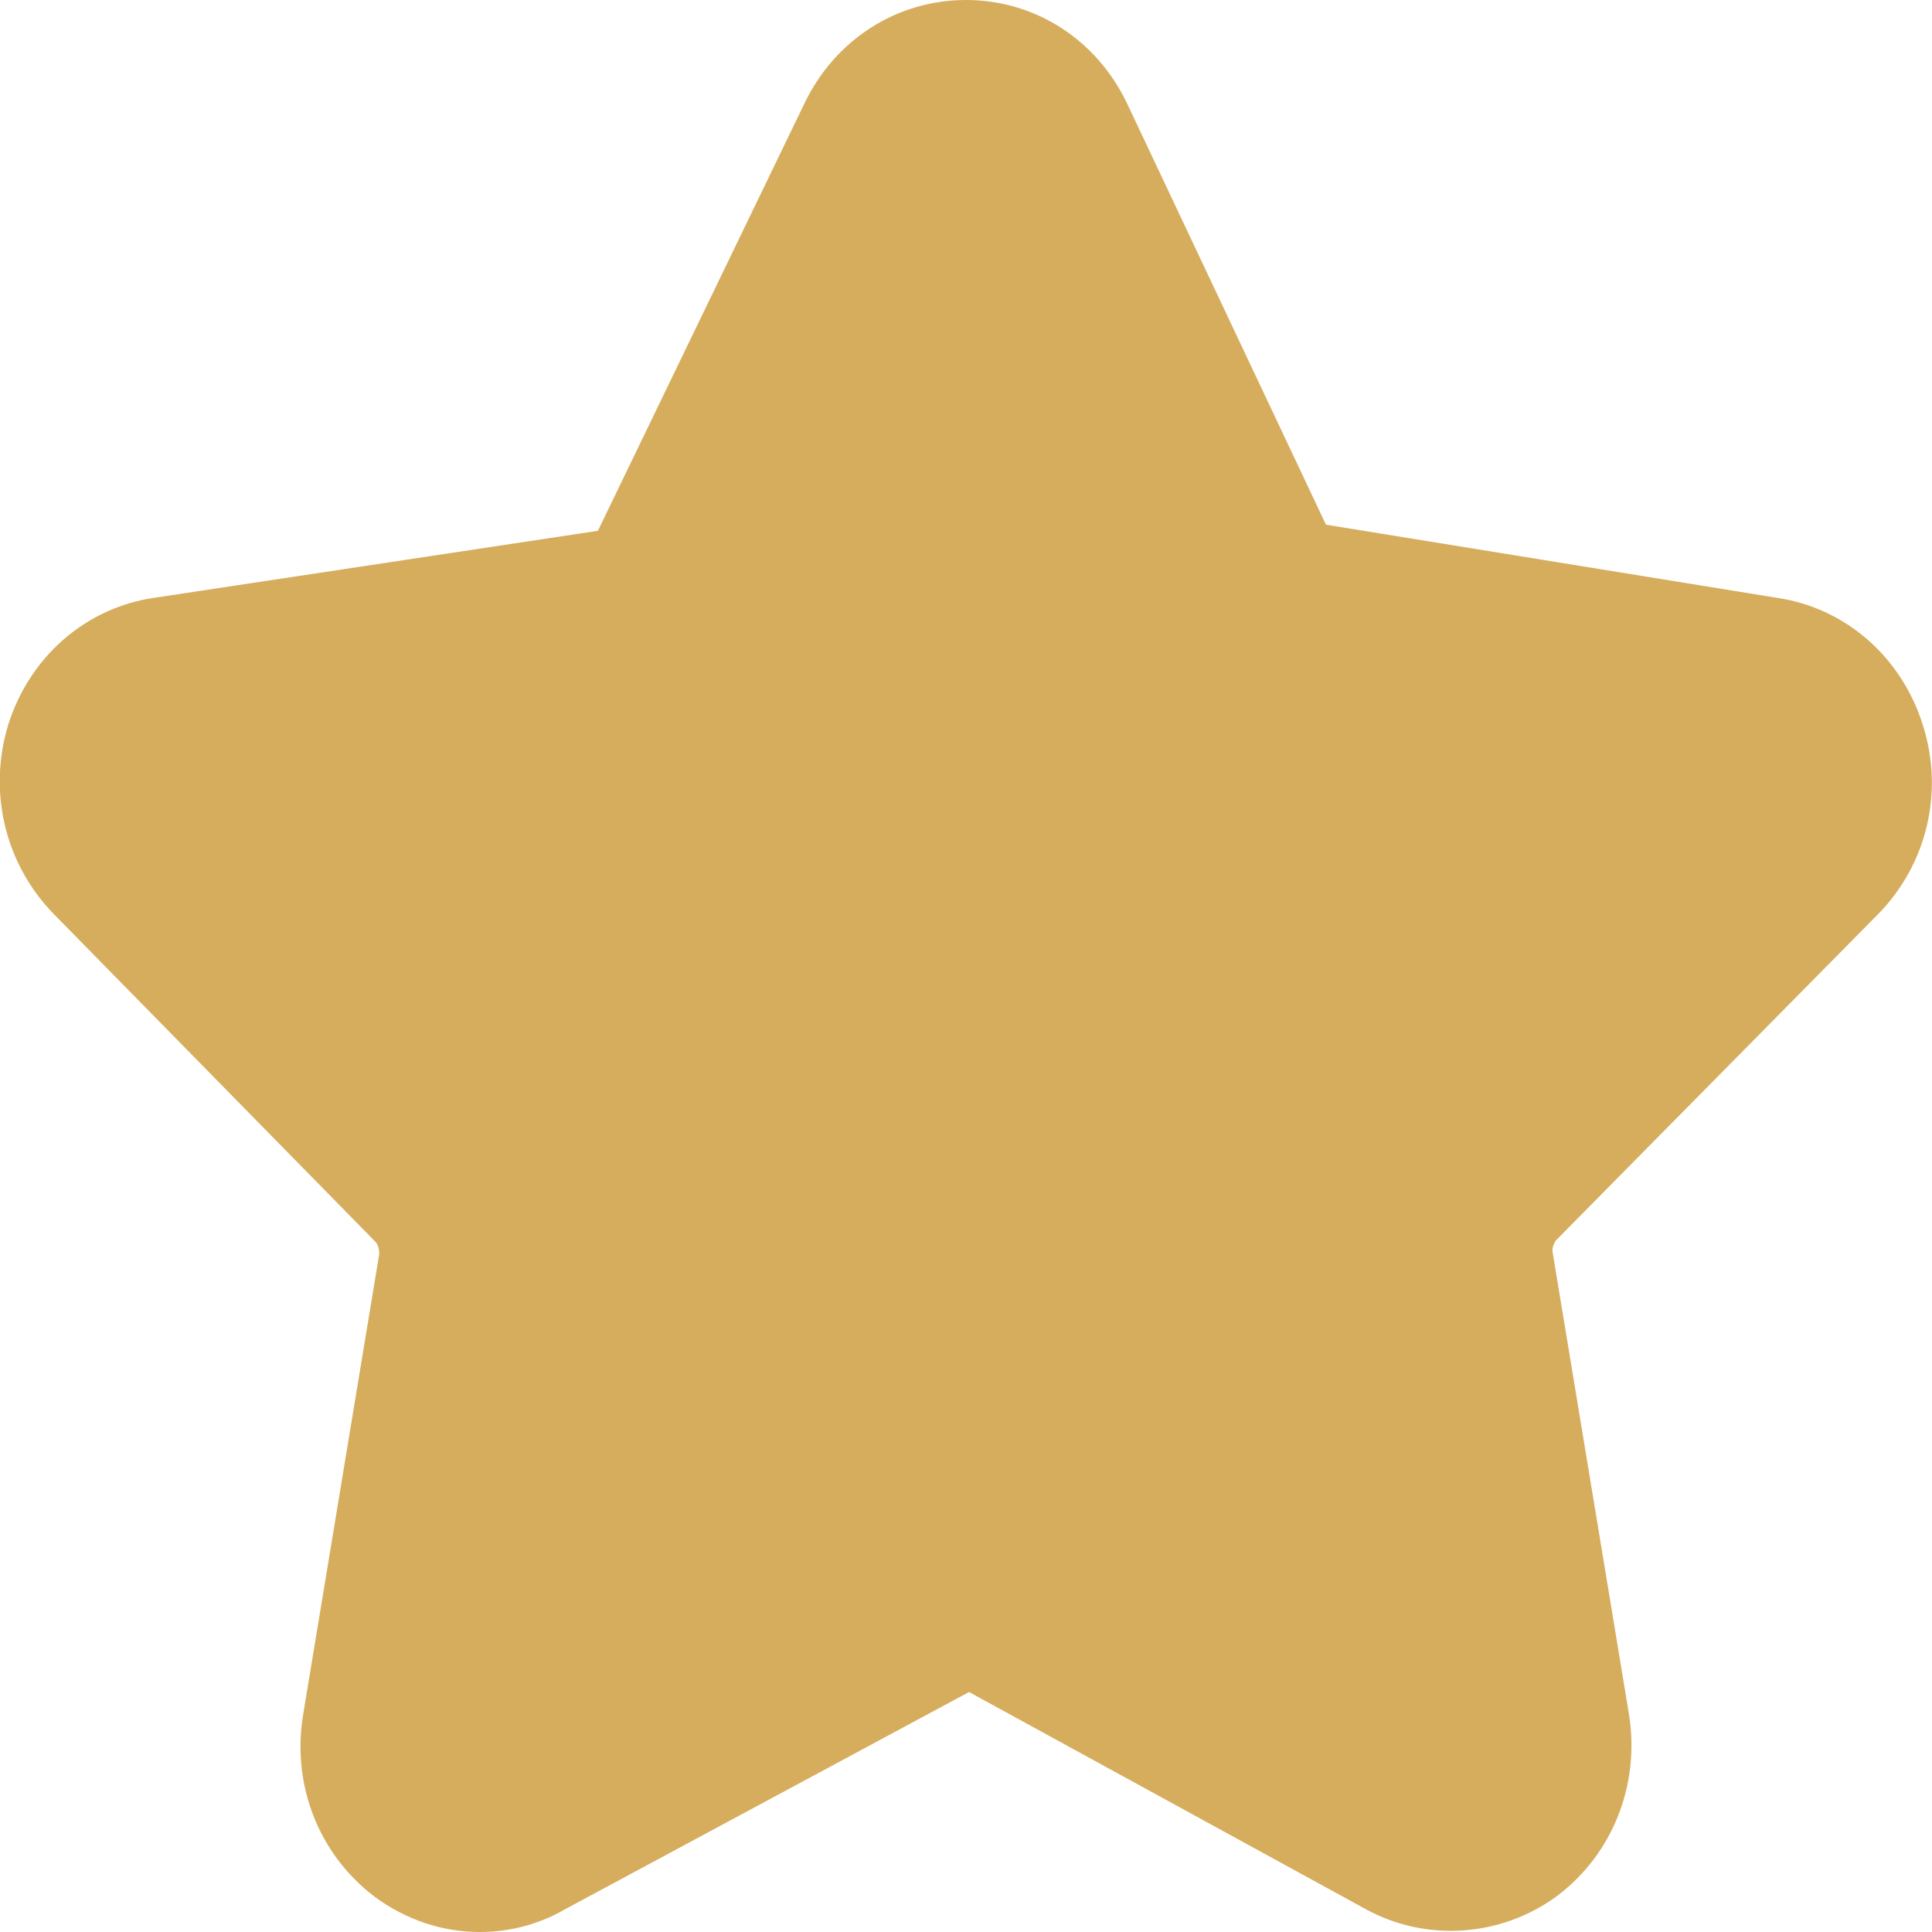
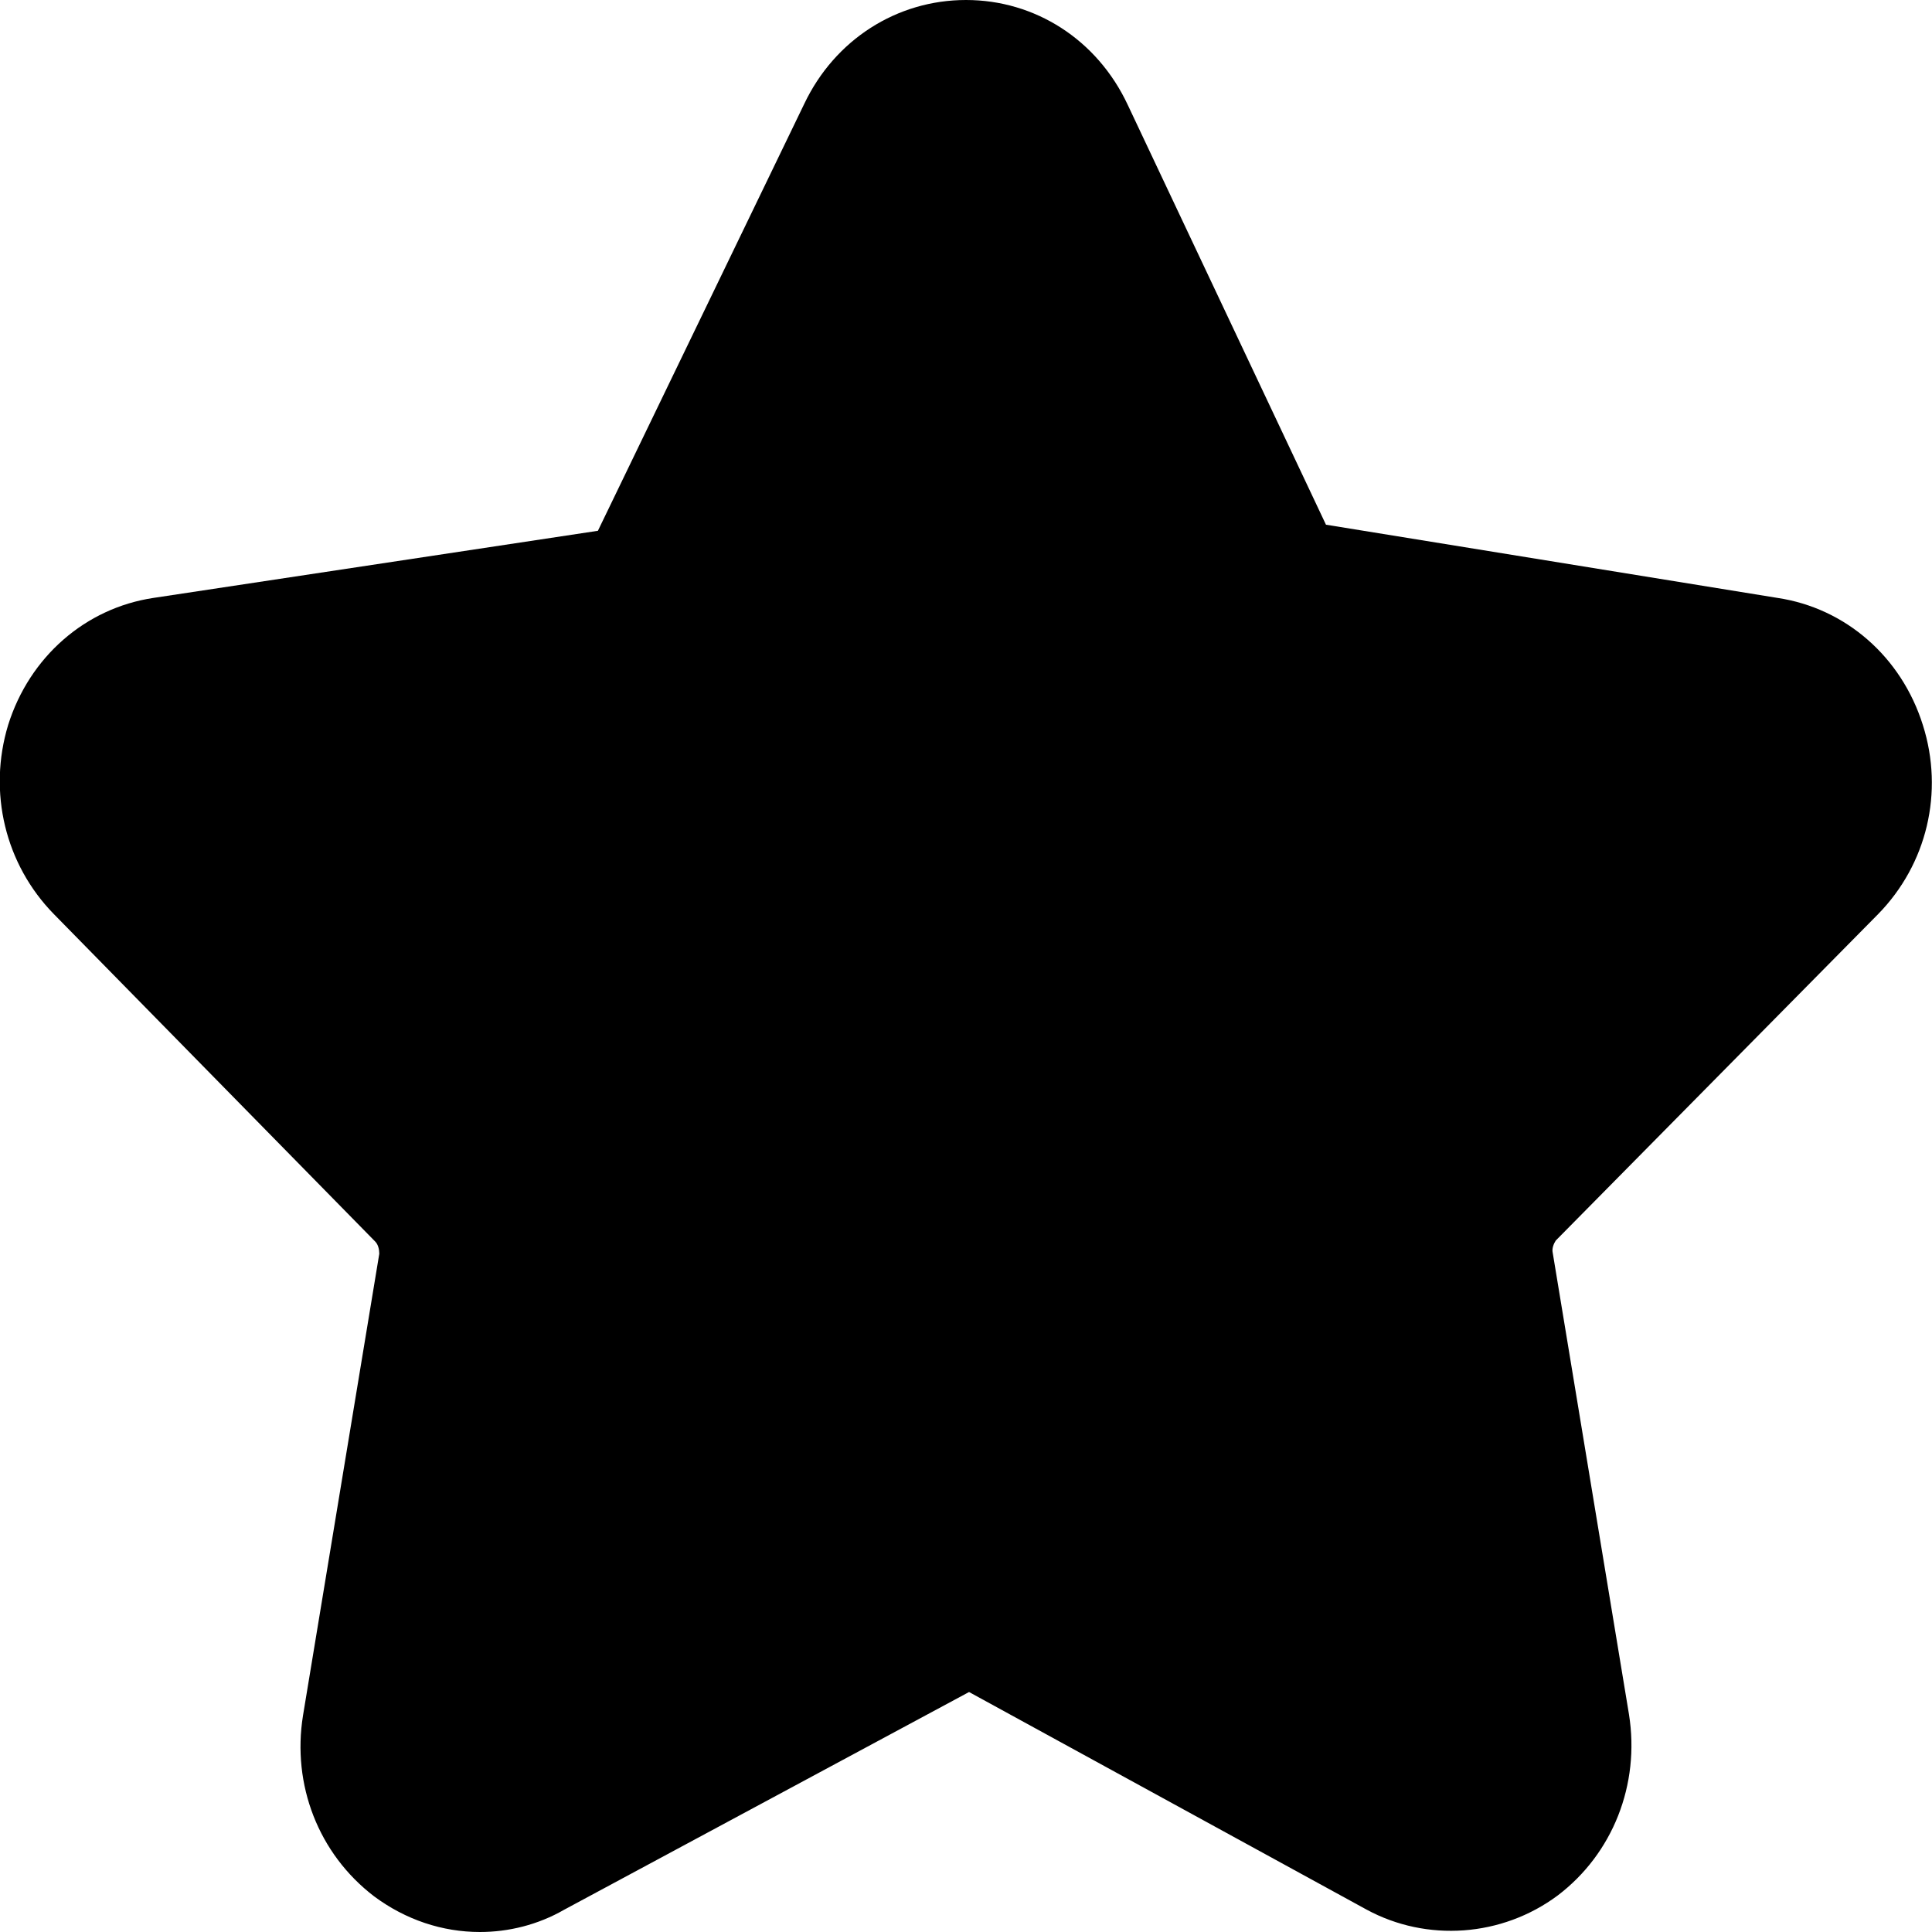
<svg xmlns="http://www.w3.org/2000/svg" version="1.1" id="Слой_1" x="0px" y="0px" viewBox="0 0 19 19" style="enable-background:new 0 0 19 19;" xml:space="preserve">
-   <style type="text/css">
- 	.st0{fill:#D5AD5D;}
- </style>
  <path class="st0" d="M18.47,8.99c0.48-0.49,0.65-1.2,0.44-1.86c-0.21-0.67-0.76-1.15-1.43-1.25l-4.44-0.72l-1.95-4.13  C10.79,0.39,10.18,0,9.5,0S8.21,0.39,7.91,1.02l-2.03,4.2L1.51,5.88c-0.67,0.1-1.22,0.58-1.43,1.25c-0.2,0.66-0.03,1.37,0.45,1.86  l3.16,3.22c0.03,0.03,0.04,0.08,0.04,0.12l-0.75,4.54c-0.11,0.68,0.15,1.36,0.7,1.78C3.99,18.88,4.35,19,4.72,19  c0.28,0,0.57-0.07,0.83-0.22l3.98-2.14l3.91,2.14c0.59,0.32,1.33,0.27,1.88-0.14c0.54-0.41,0.81-1.09,0.7-1.78l-0.75-4.54  c-0.01-0.04,0.01-0.09,0.03-0.12L18.47,8.99z" />
</svg>
